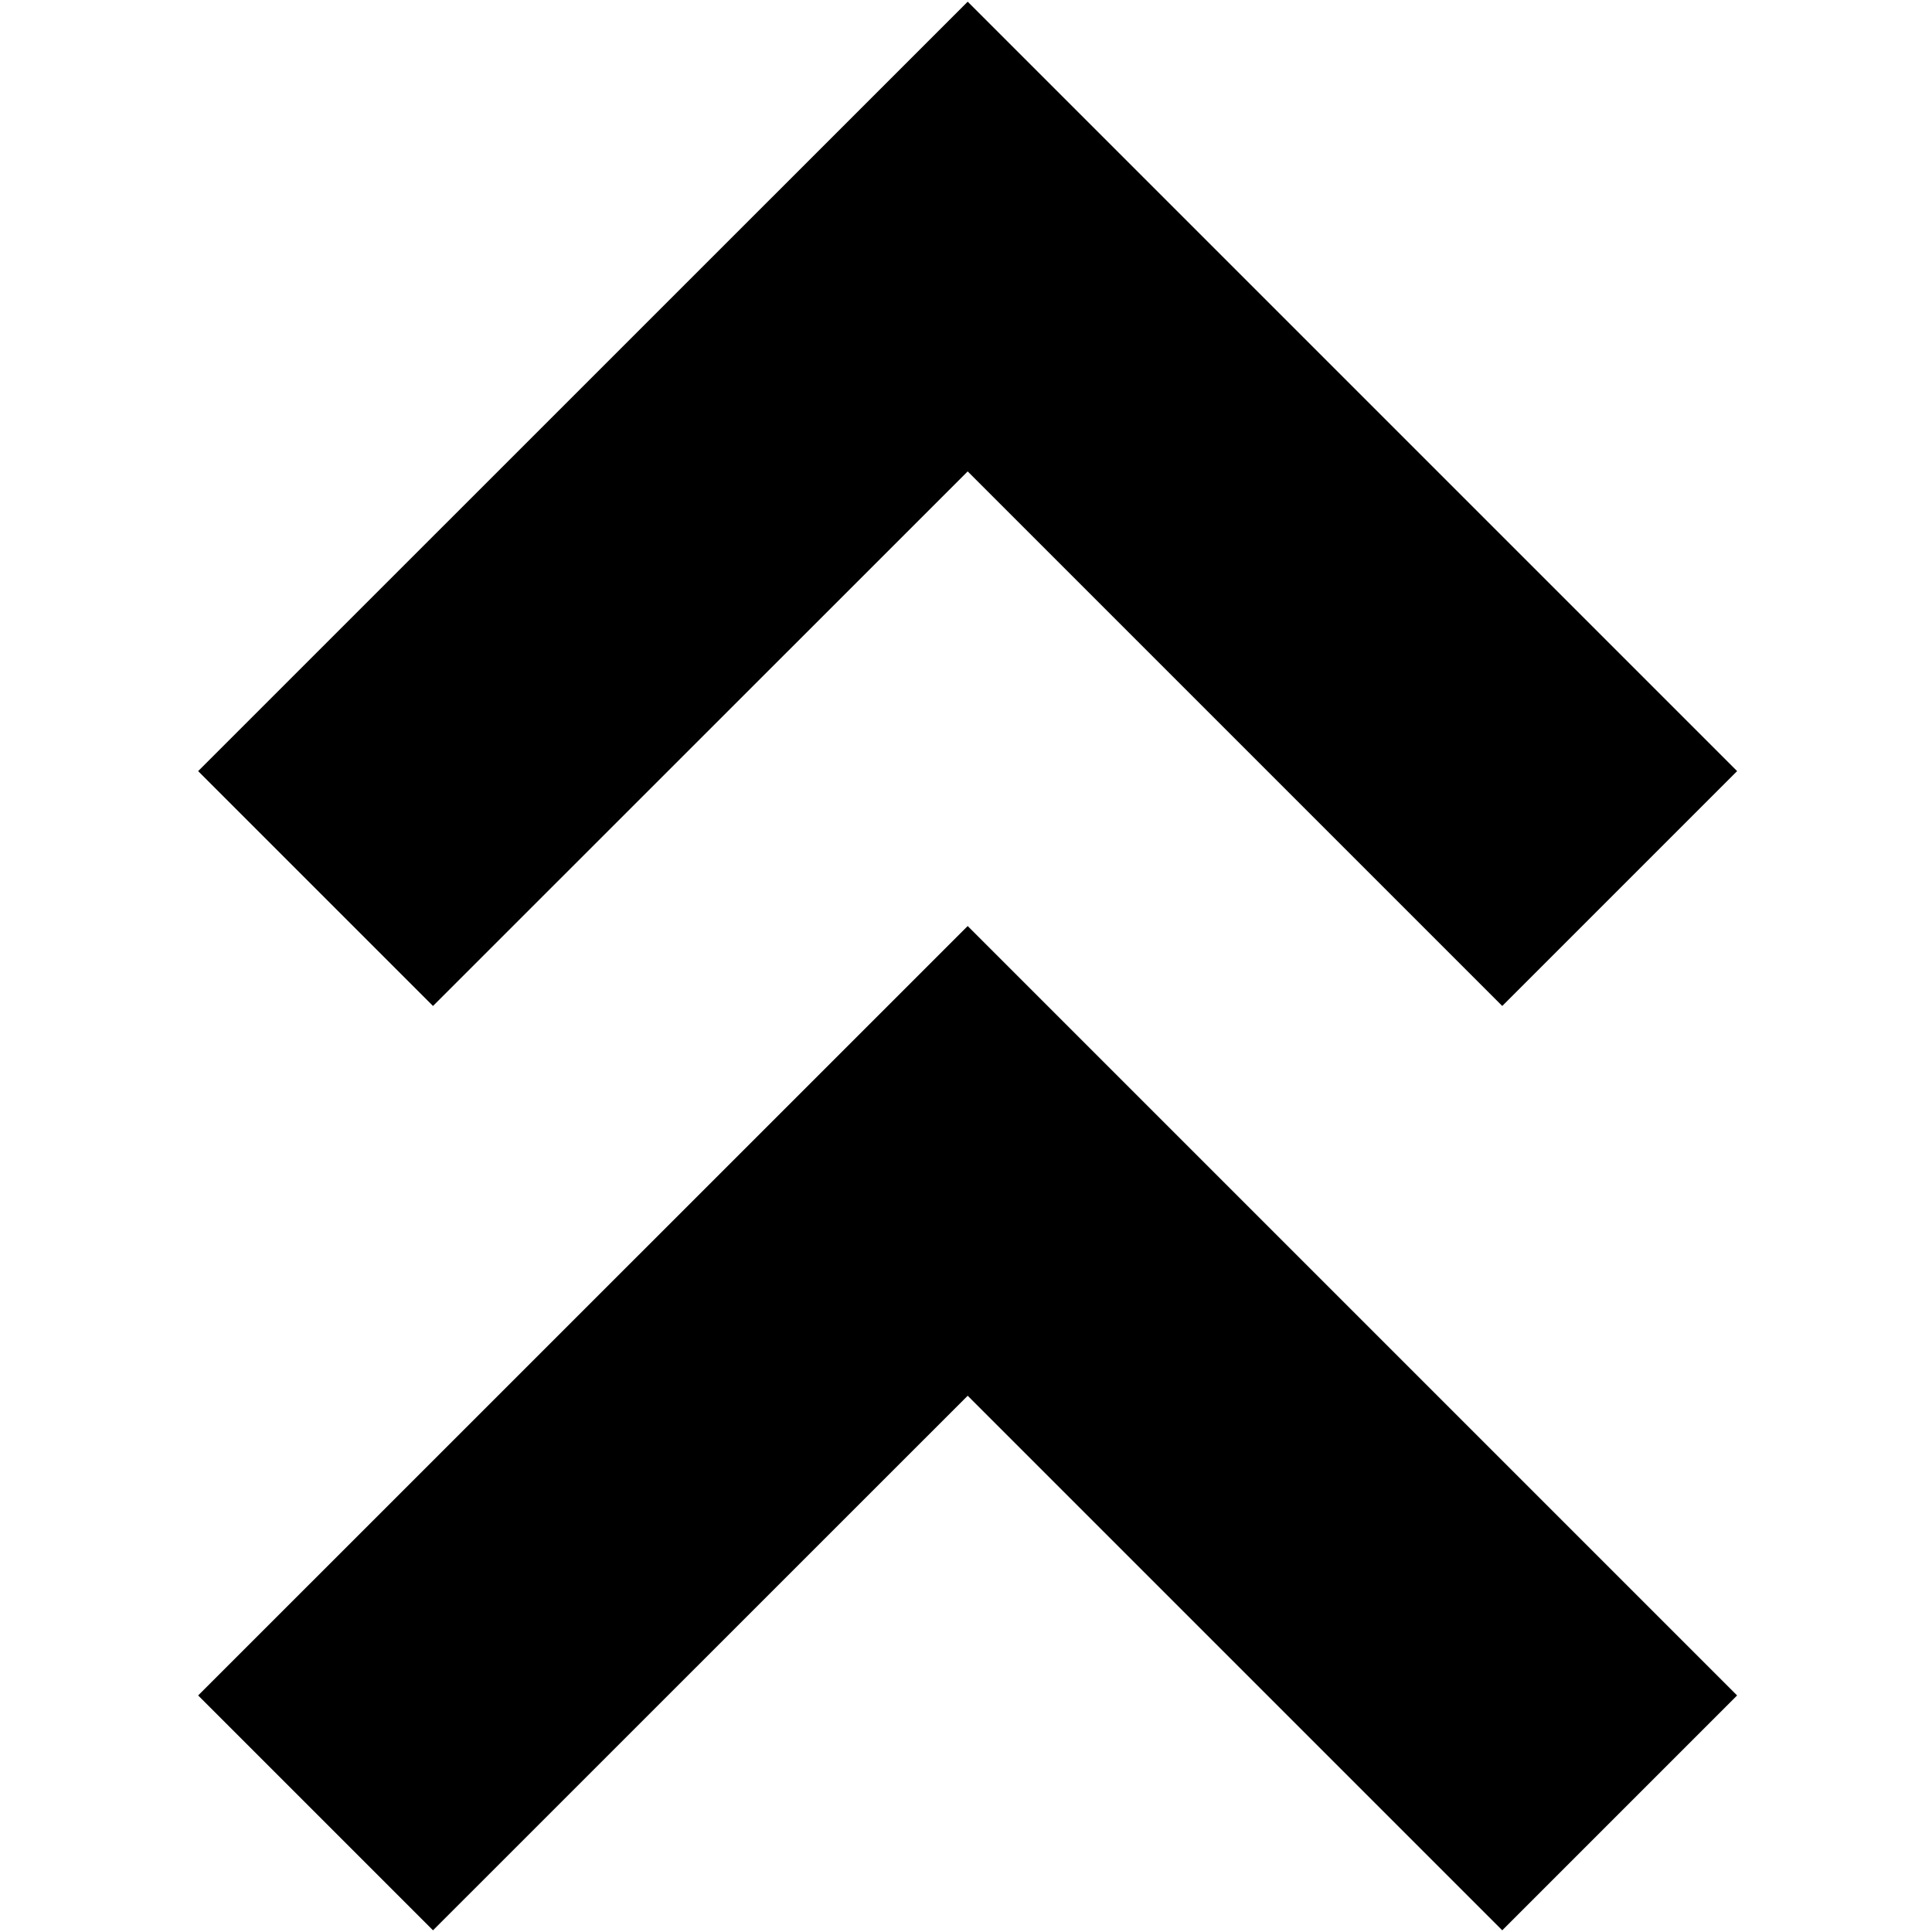
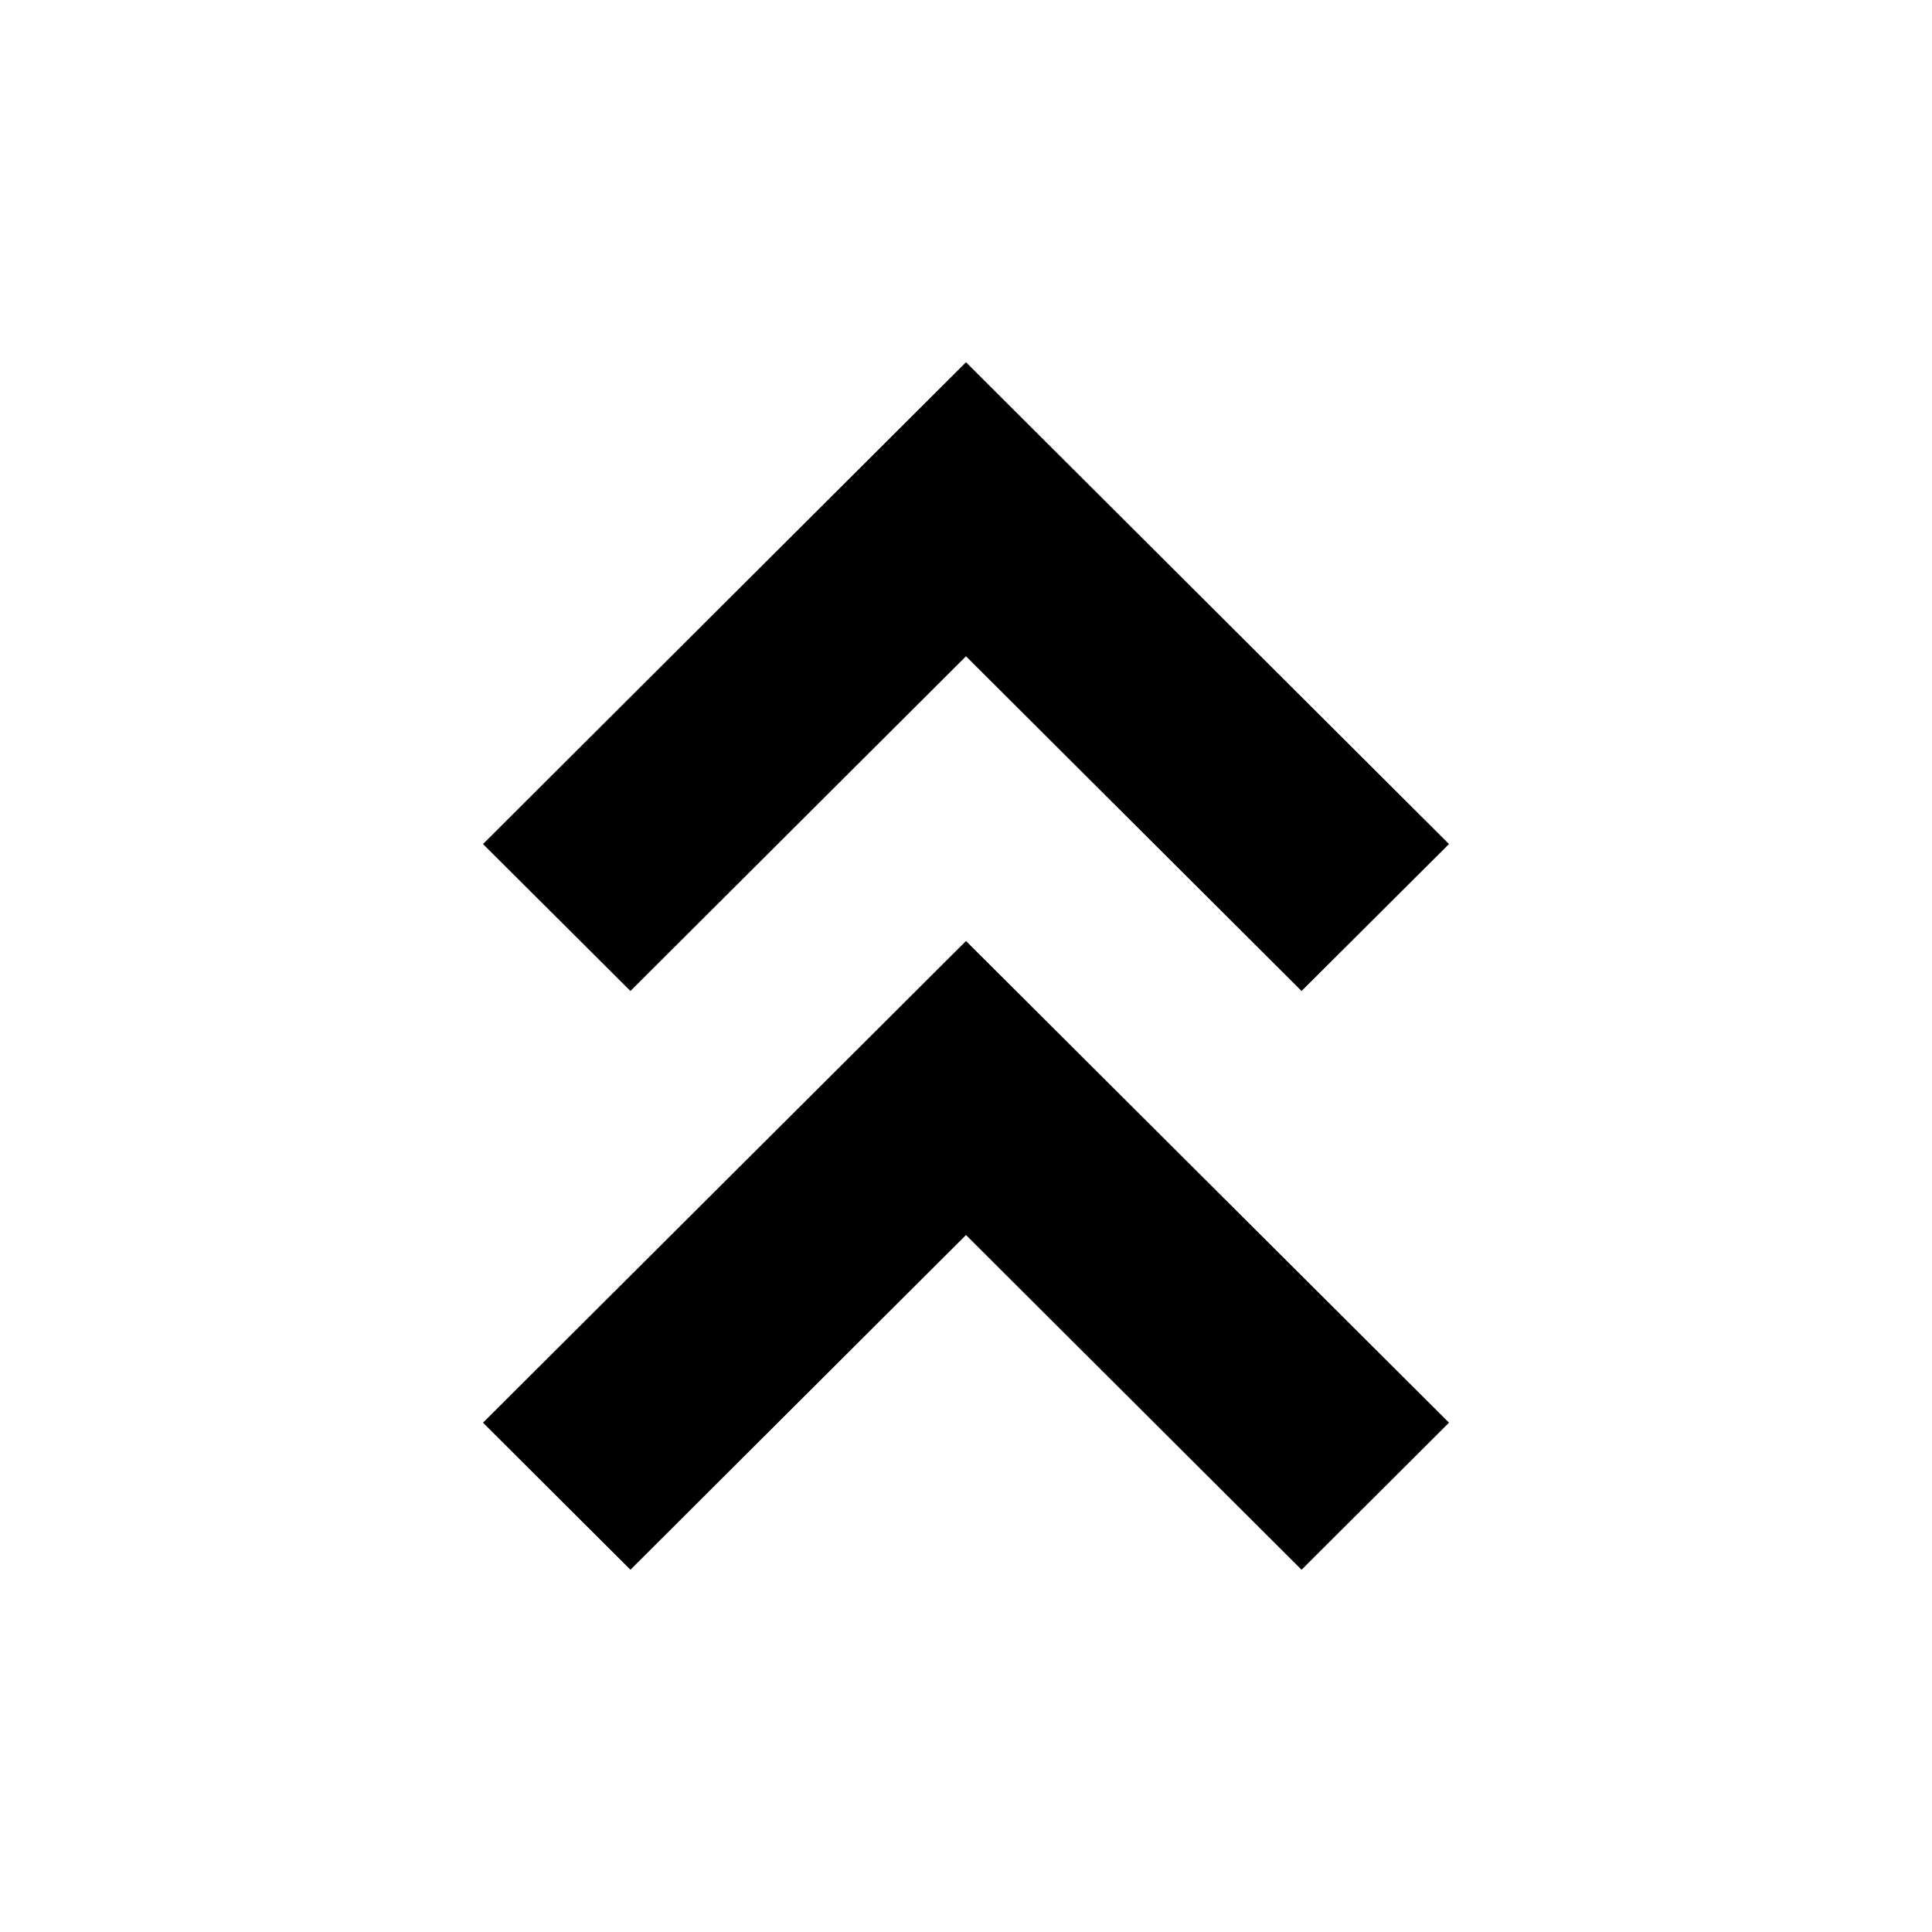
<svg xmlns="http://www.w3.org/2000/svg" width="16" height="16" viewBox="0 0 16 16" fill="none">
-   <path d="M14.386 14.041L12.441 15.986L8.014 11.559L3.586 15.986L1.641 14.041L8.014 7.669L14.386 14.041Z" fill="black" />
-   <path d="M14.386 6.386L12.441 8.331L8.014 3.904L3.586 8.331L1.641 6.386L8.014 0.014L14.386 6.386Z" fill="black" />
+   <path d="M12 11.782L10.779 13L8 10.228L5.221 13L4 11.782L8 7.793L12 11.782Z" fill="black" />
+   <path d="M12 6.99L10.779 8.207L8 5.435L5.221 8.207L4 6.99L8 3L12 6.99Z" fill="black" />
</svg>
